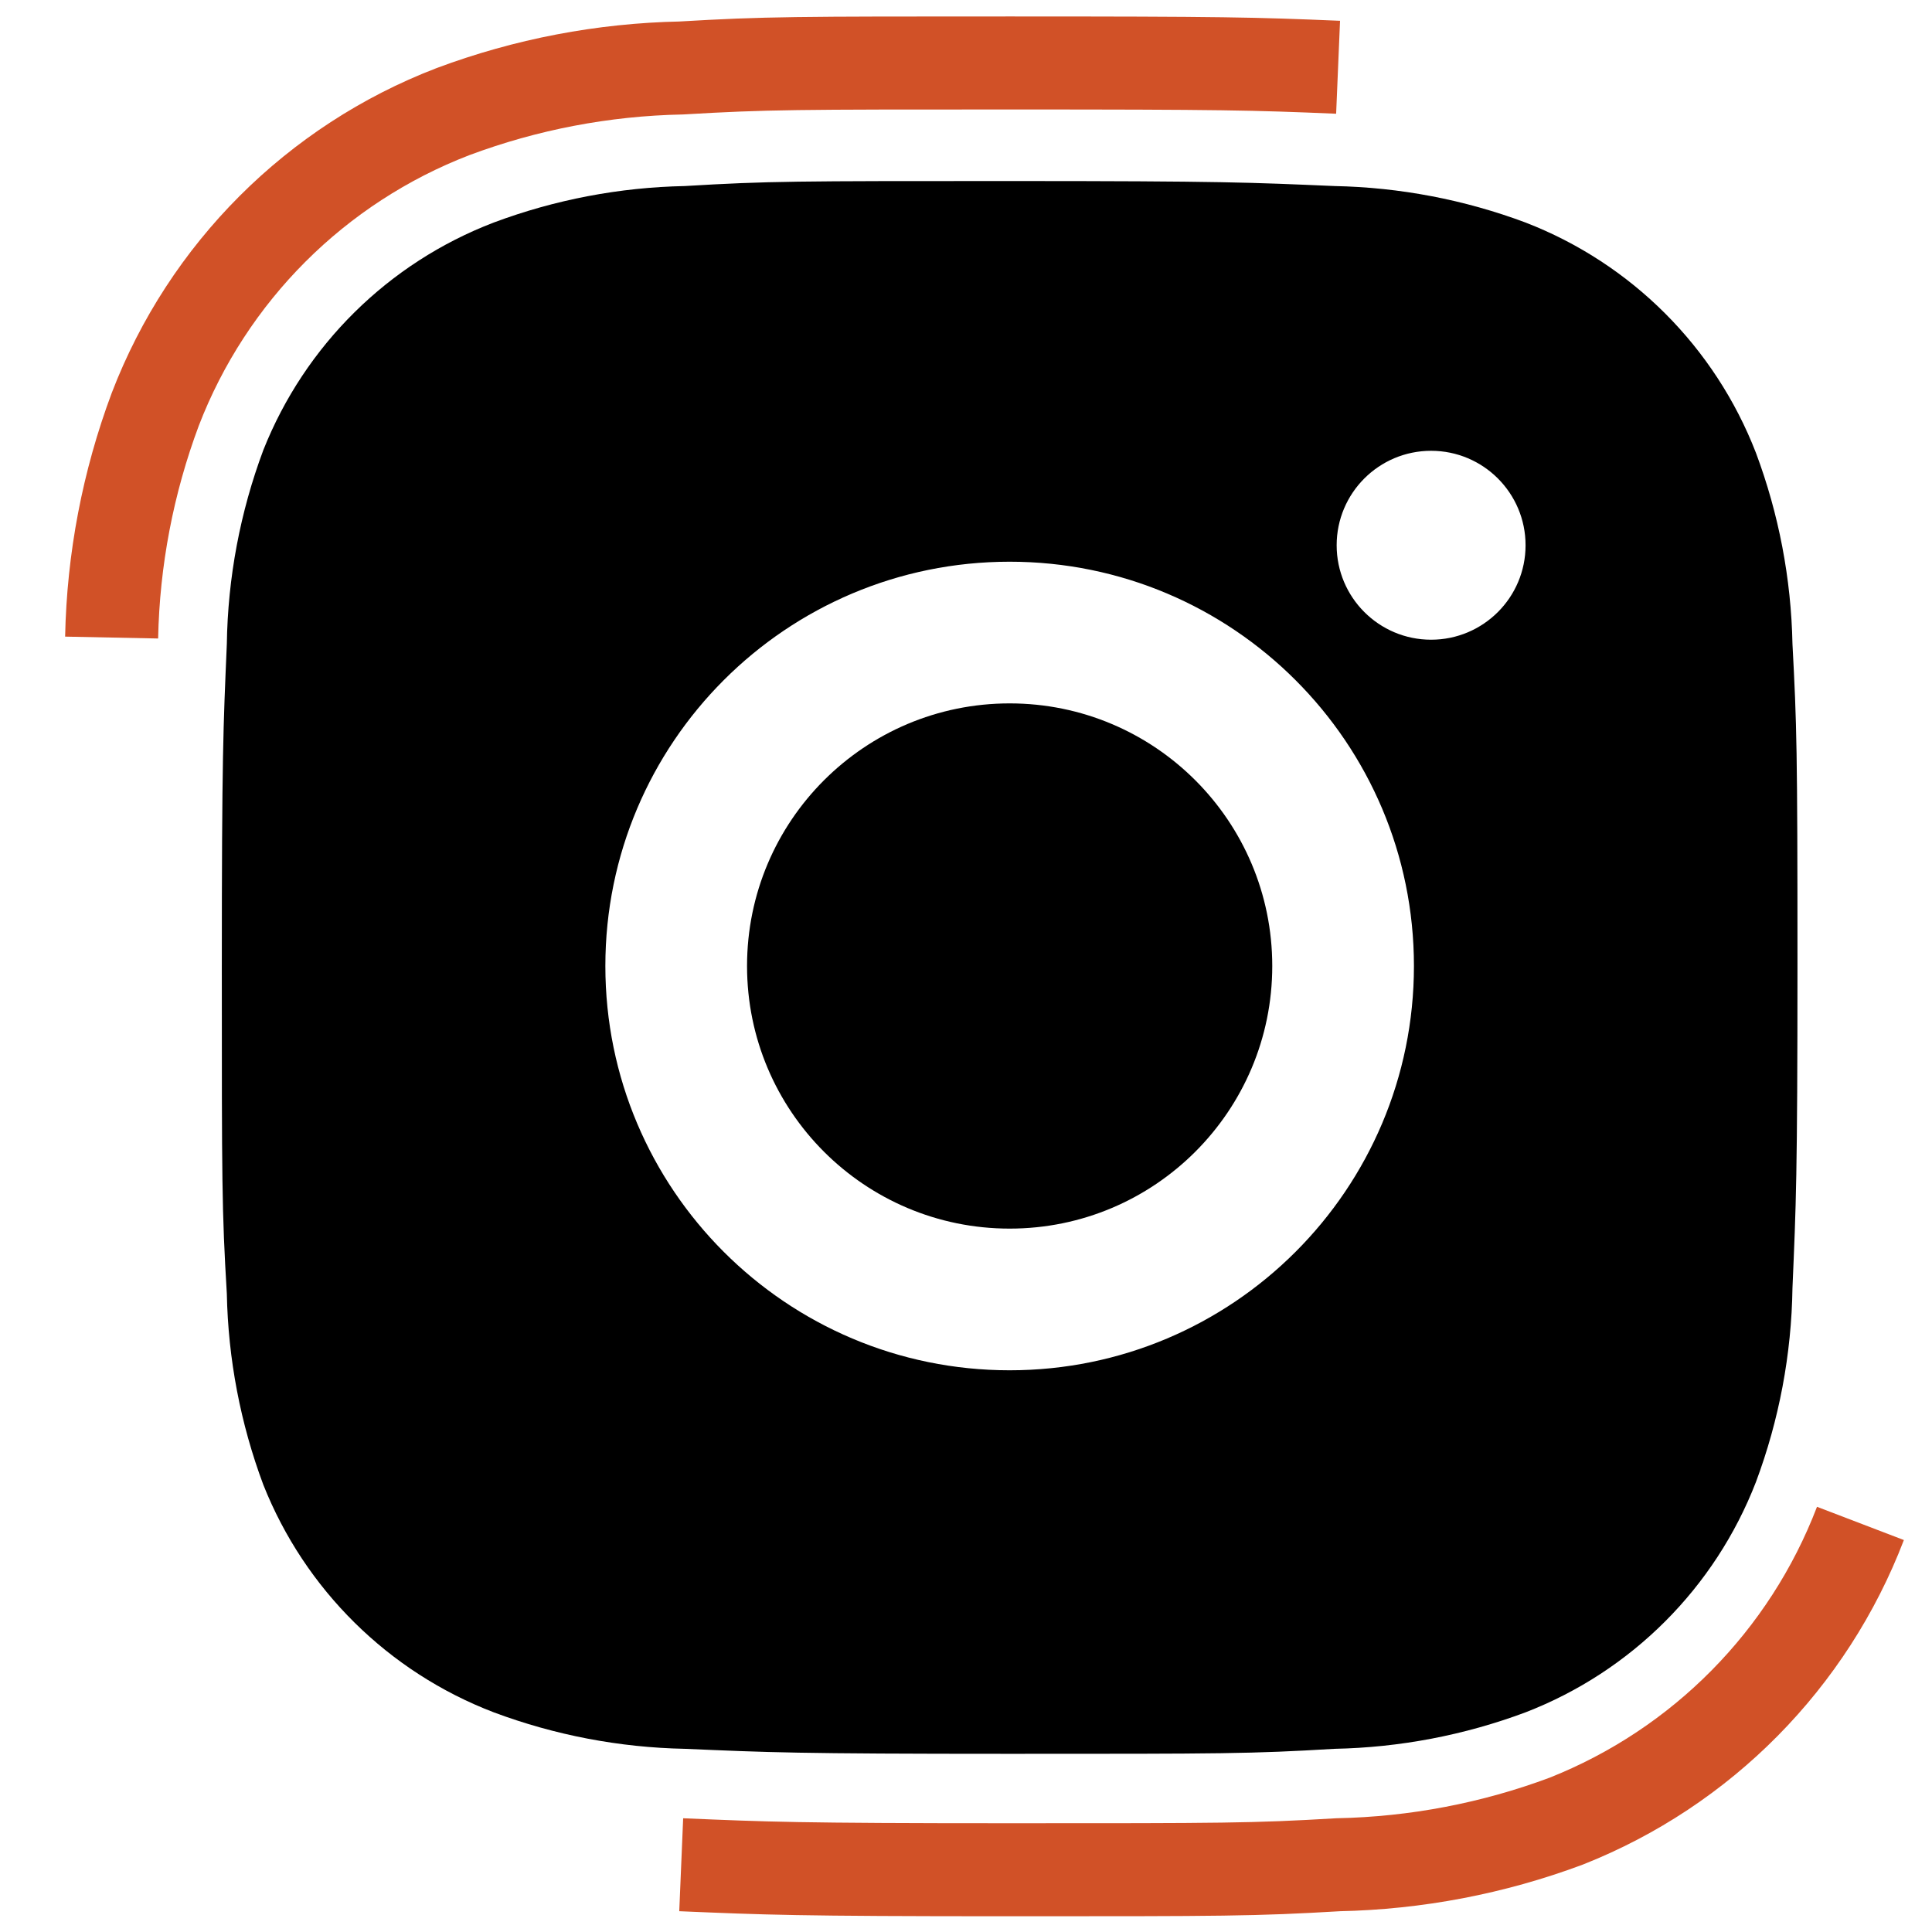
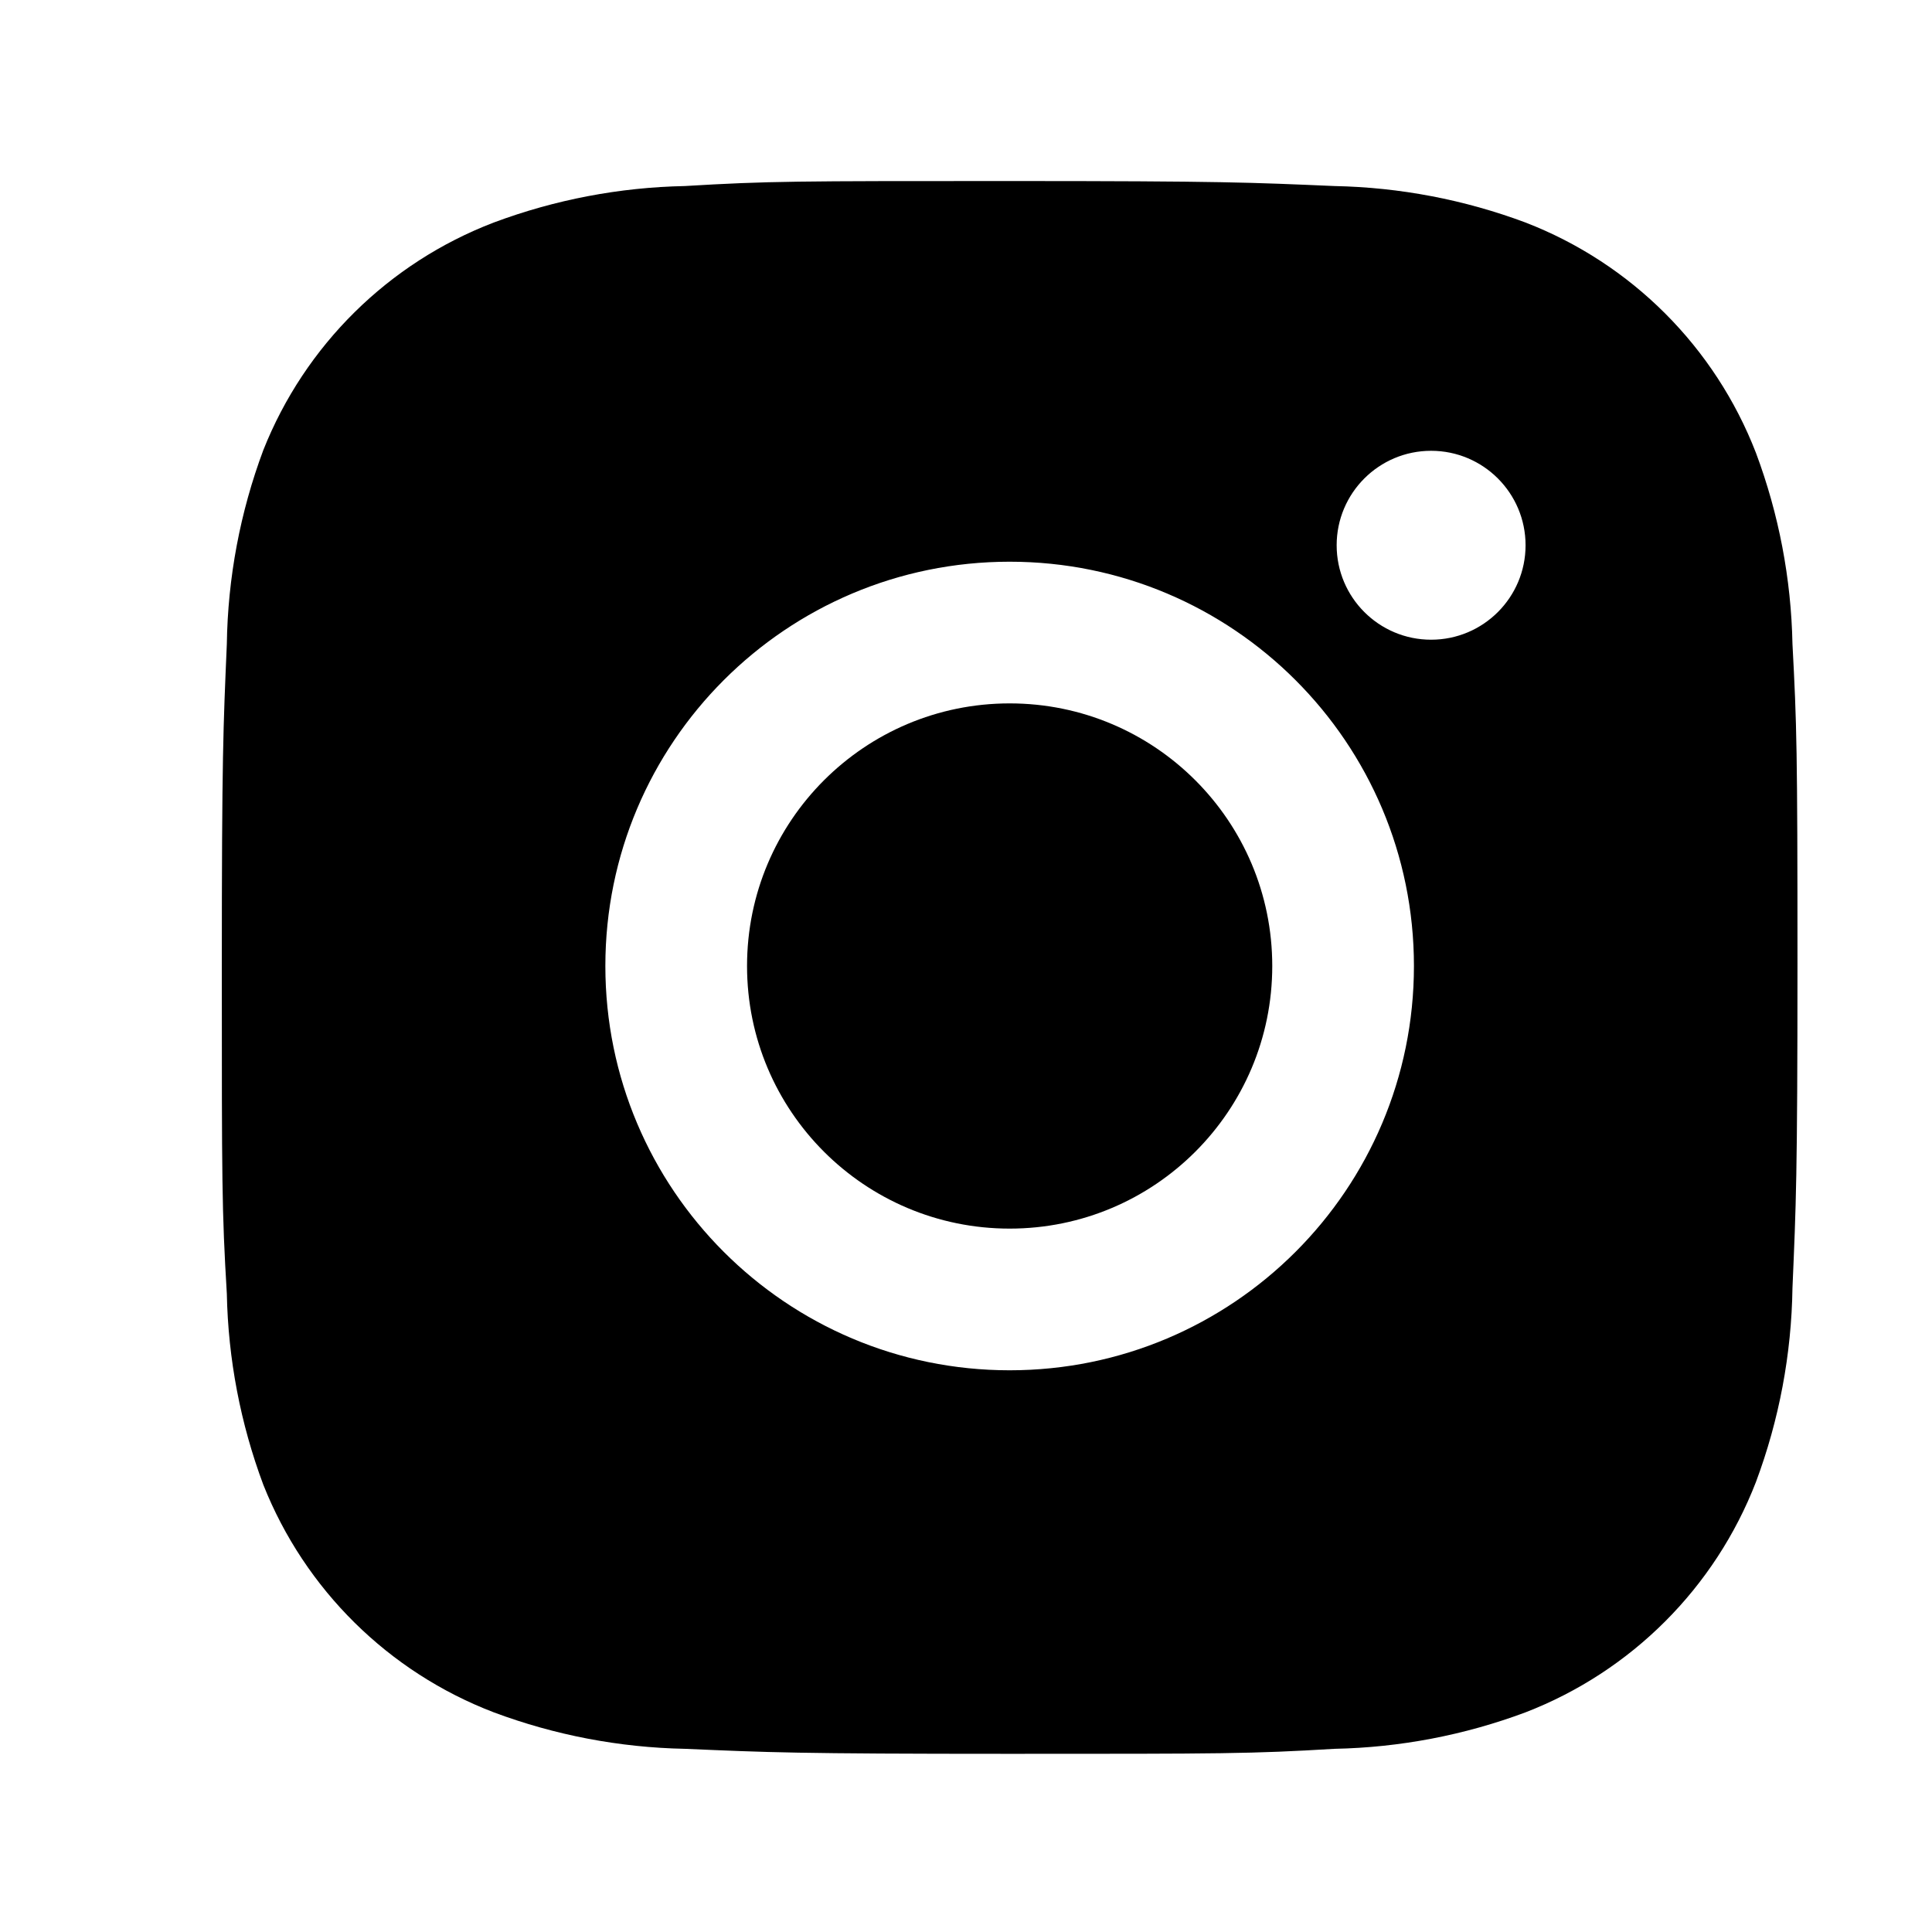
<svg xmlns="http://www.w3.org/2000/svg" viewBox="0 0 27 27">
  <defs>
-     <style>.cls-2{fill:none;stroke:#d15127;stroke-miterlimit:10;stroke-width:1.3px;}</style>
+     <style>.cls-2{fill:none;stroke-miterlimit:10;stroke-width:1.3px;}</style>
  </defs>
  <circle cx="14.11" cy="13.5" r="3.67" />
  <path class="cls-1" d="M25.05,9a8.08,8.08,0,0,0-.51-2.67,5.63,5.63,0,0,0-3.22-3.22,8.08,8.08,0,0,0-2.67-.51c-1.17-.05-1.55-.07-4.54-.07s-3.37,0-4.54.07a8.08,8.08,0,0,0-2.67.51A5.63,5.63,0,0,0,3.68,6.29,8.08,8.08,0,0,0,3.17,9c-.05,1.17-.07,1.55-.07,4.54s0,3.37.07,4.54a8.08,8.08,0,0,0,.51,2.67A5.63,5.63,0,0,0,6.9,23.93a8.08,8.08,0,0,0,2.67.51c1.17.05,1.55.07,4.54.07s3.37,0,4.54-.07a8.08,8.08,0,0,0,2.67-.51,5.63,5.63,0,0,0,3.22-3.22A8.08,8.08,0,0,0,25.05,18c.05-1.17.07-1.55.07-4.54S25.11,10.13,25.05,9ZM14.11,19.15a5.65,5.65,0,1,1,5.65-5.65A5.65,5.65,0,0,1,14.11,19.15ZM20,8.94a1.32,1.32,0,1,1,1.32-1.32A1.32,1.32,0,0,1,20,8.94Z" />
  <path class="cls-2" d="M9.52,26.06c1.19.05,1.6.07,4.59.07s3.41,0,4.59-.07a9.67,9.67,0,0,0,3.19-.61A7.27,7.27,0,0,0,26,21.29M18.7.94C17.51.89,17.1.88,14.11.88h0c-3,0-3.4,0-4.59.07a9.67,9.67,0,0,0-3.19.61A7.24,7.24,0,0,0,2.17,5.72a9.67,9.67,0,0,0-.61,3.19" />
</svg>
